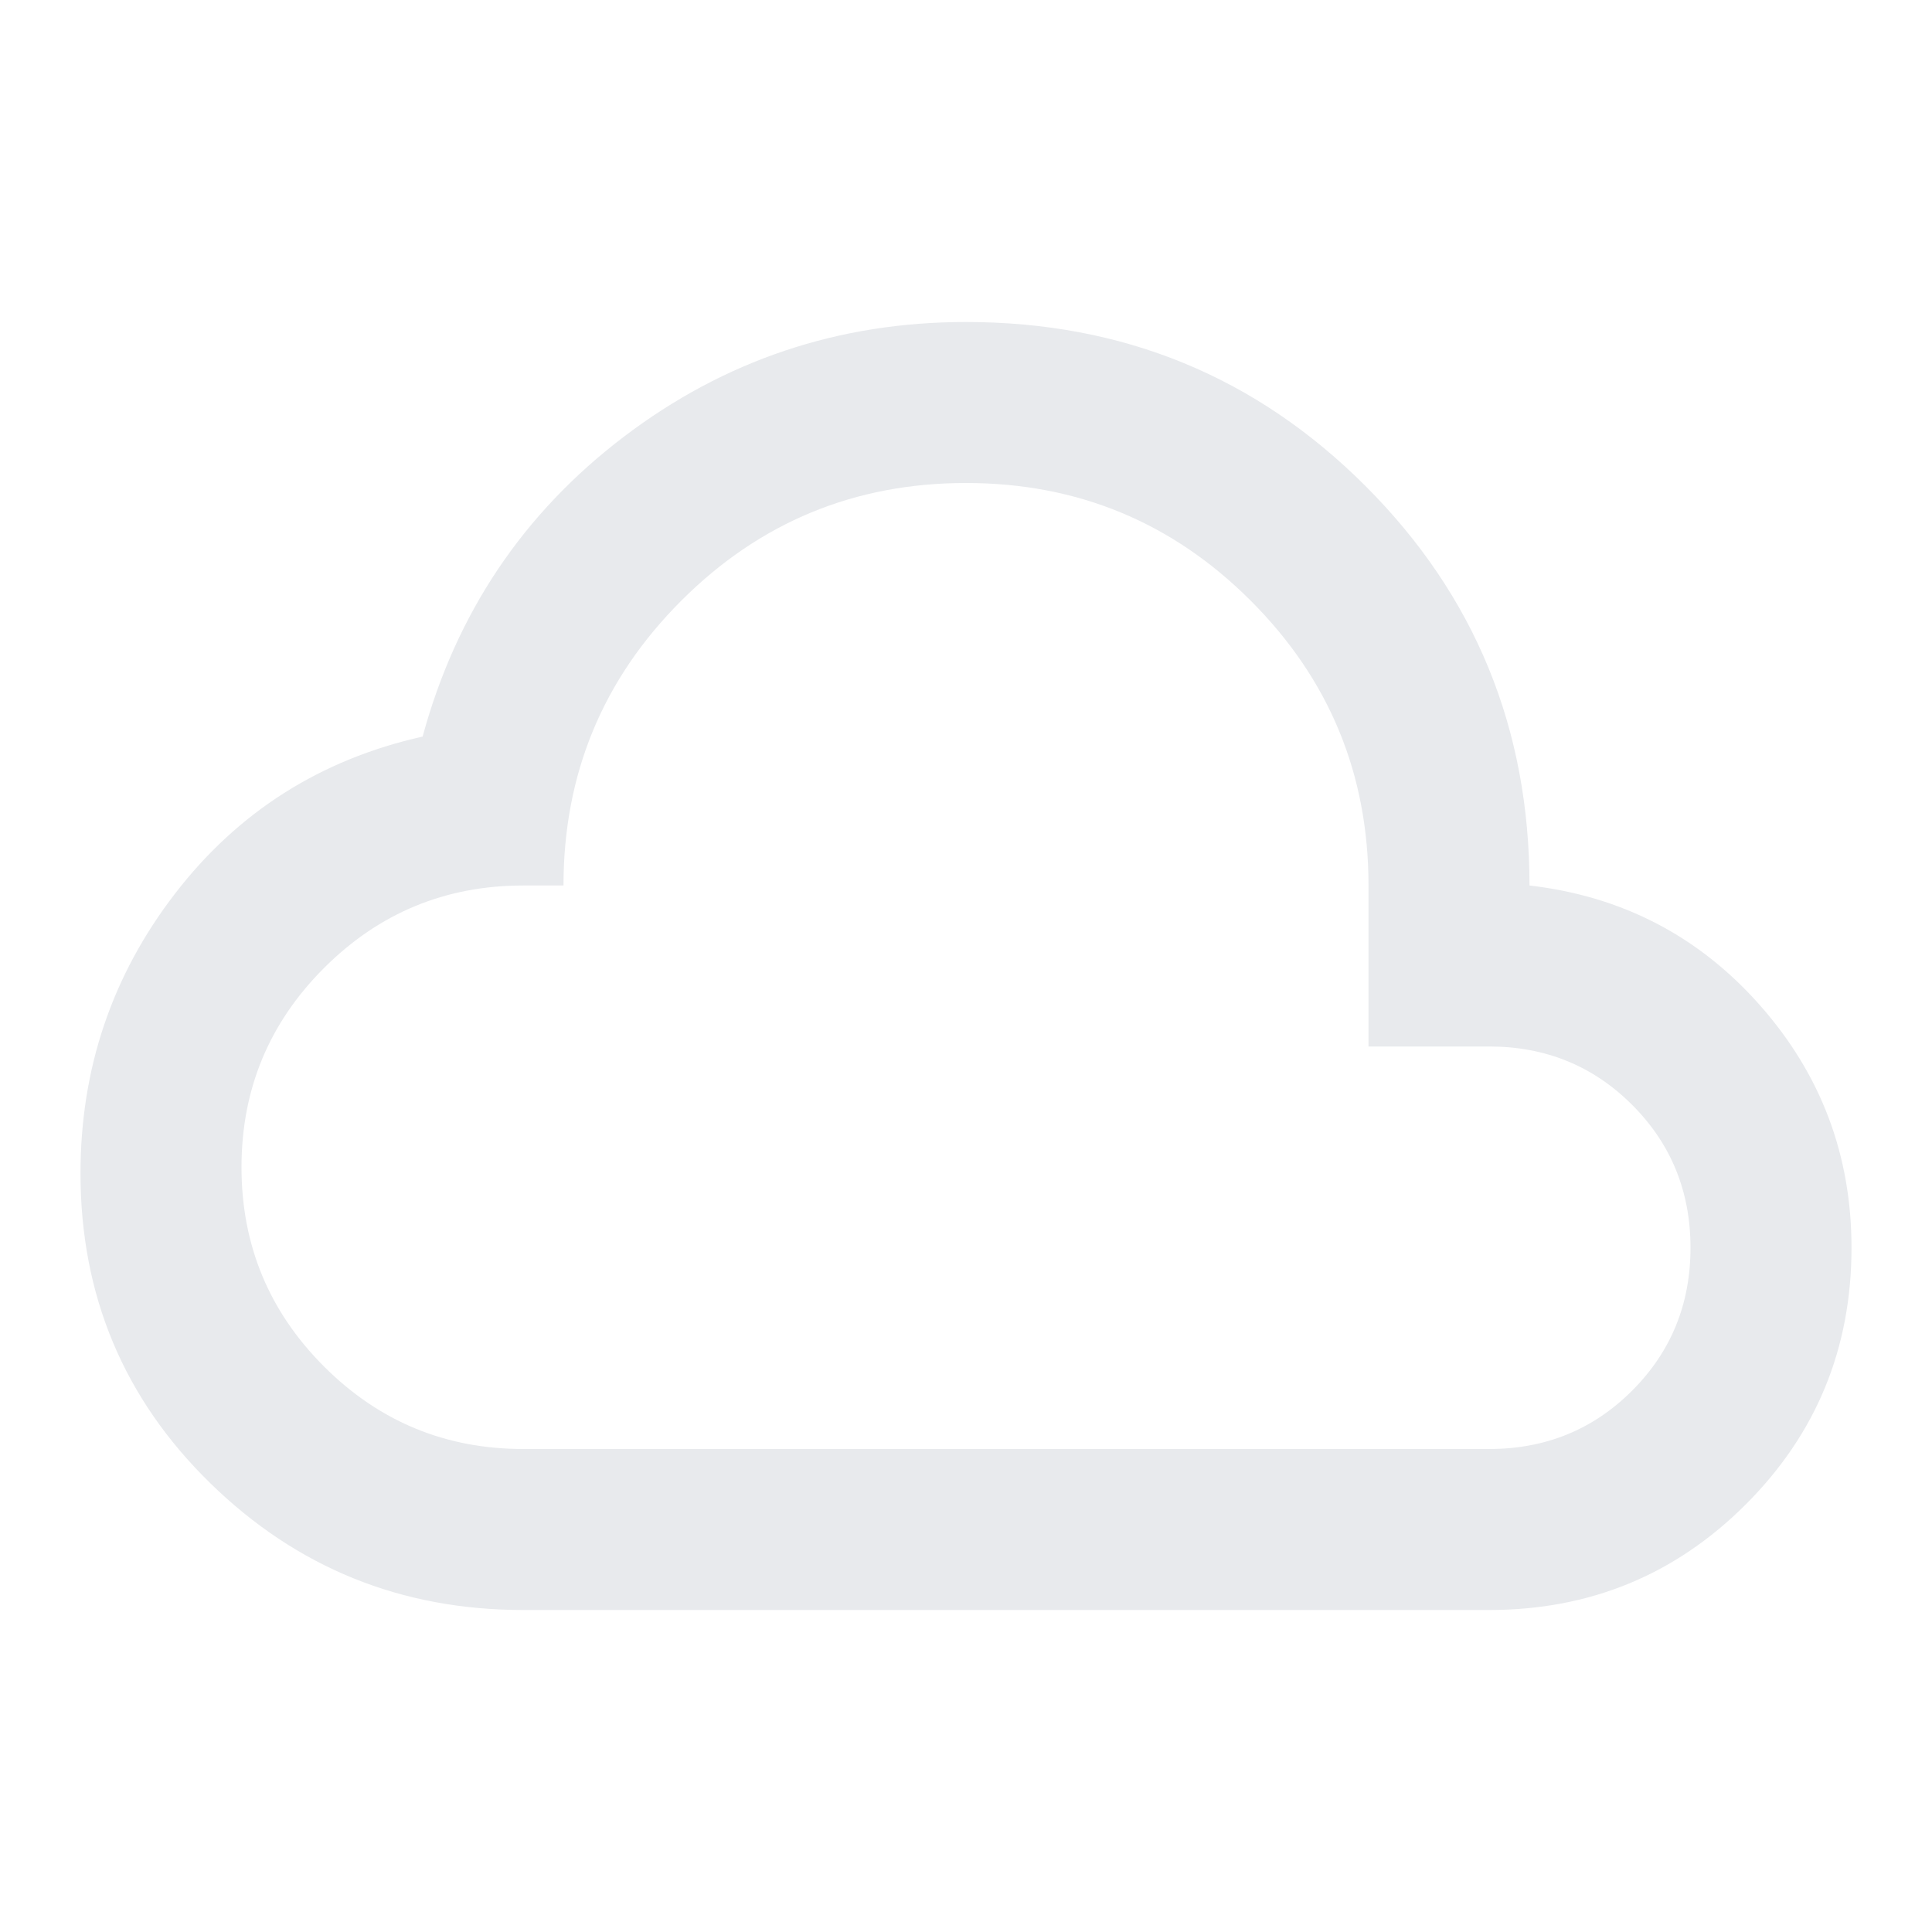
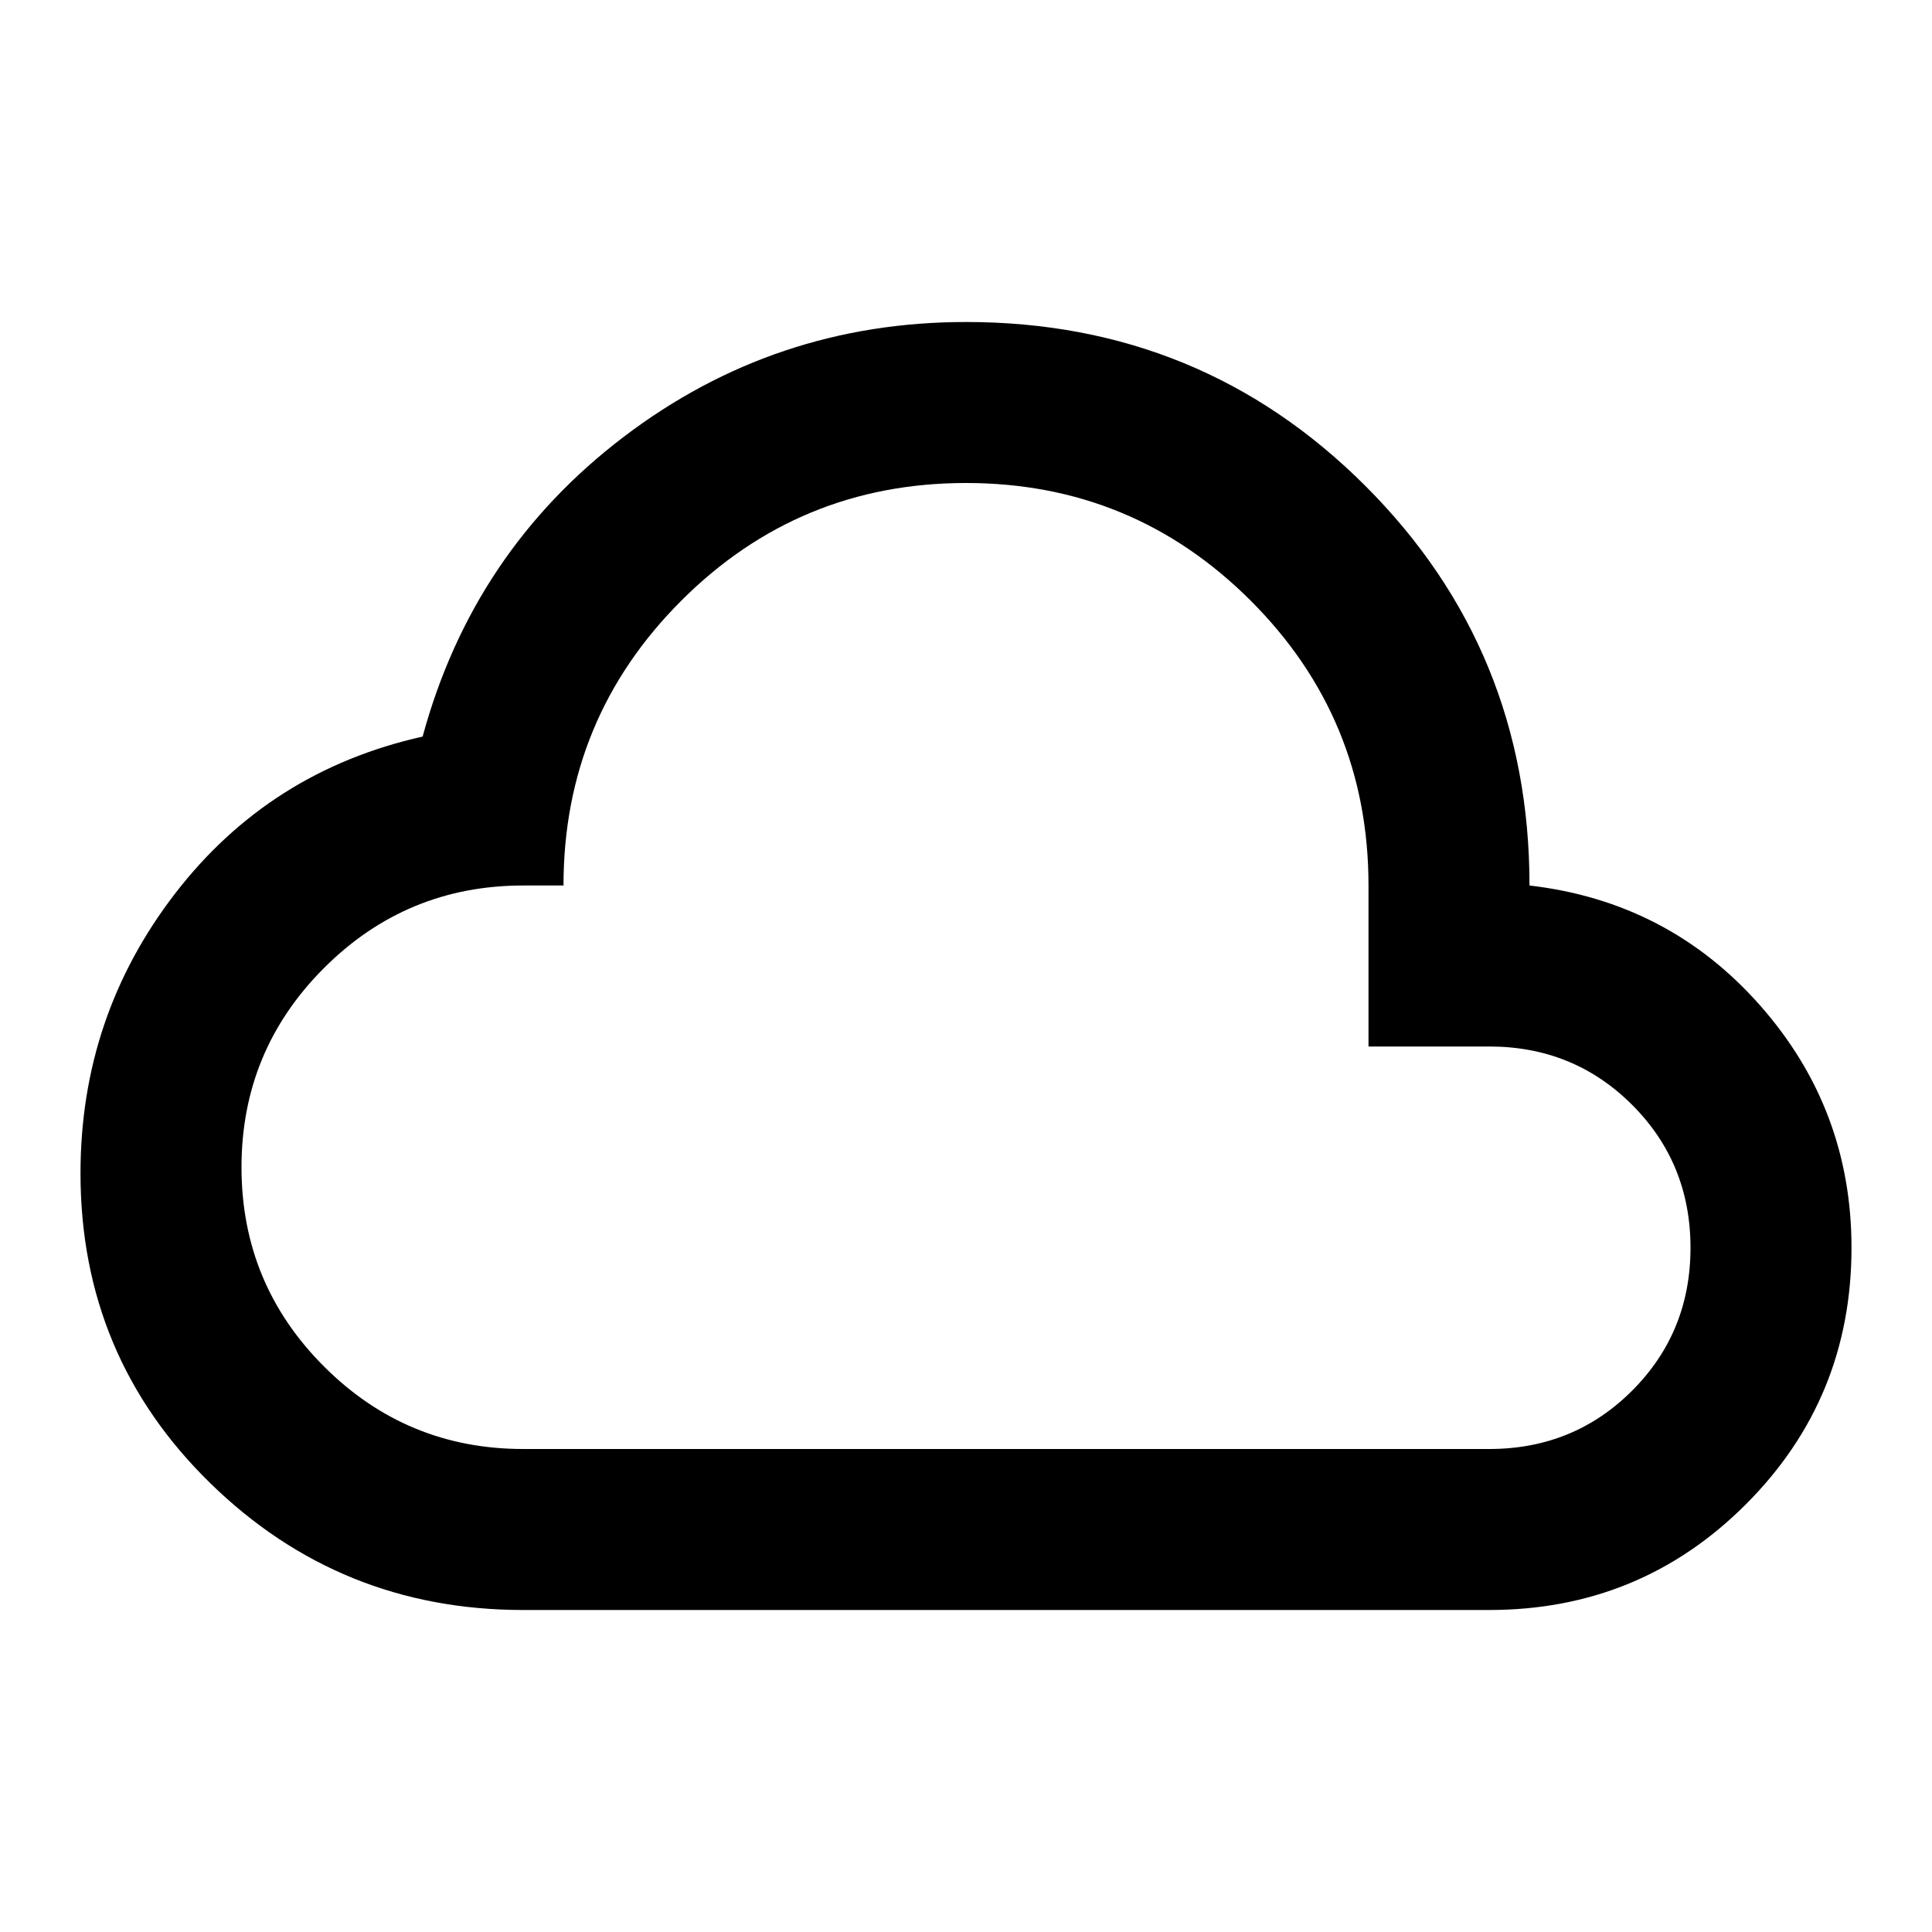
- <svg xmlns="http://www.w3.org/2000/svg" height="24px" viewBox="0 -960 960 960" width="24px" fill="#e8eaed">
+ <svg xmlns="http://www.w3.org/2000/svg" height="24px" viewBox="0 -960 960 960" width="24px" fill="#000000">
  <path d="M260-160q-91 0-155.5-63T40-377q0-78 47-139t123-78q25-92 100-149t170-57q117 0 198.5 81.5T760-520q69 8 114.5 59.5T920-340q0 75-52.5 127.5T740-160H260Zm0-80h480q42 0 71-29t29-71q0-42-29-71t-71-29h-60v-80q0-83-58.5-141.5T480-720q-83 0-141.5 58.5T280-520h-20q-58 0-99 41t-41 99q0 58 41 99t99 41Zm220-240Z" />
</svg>
